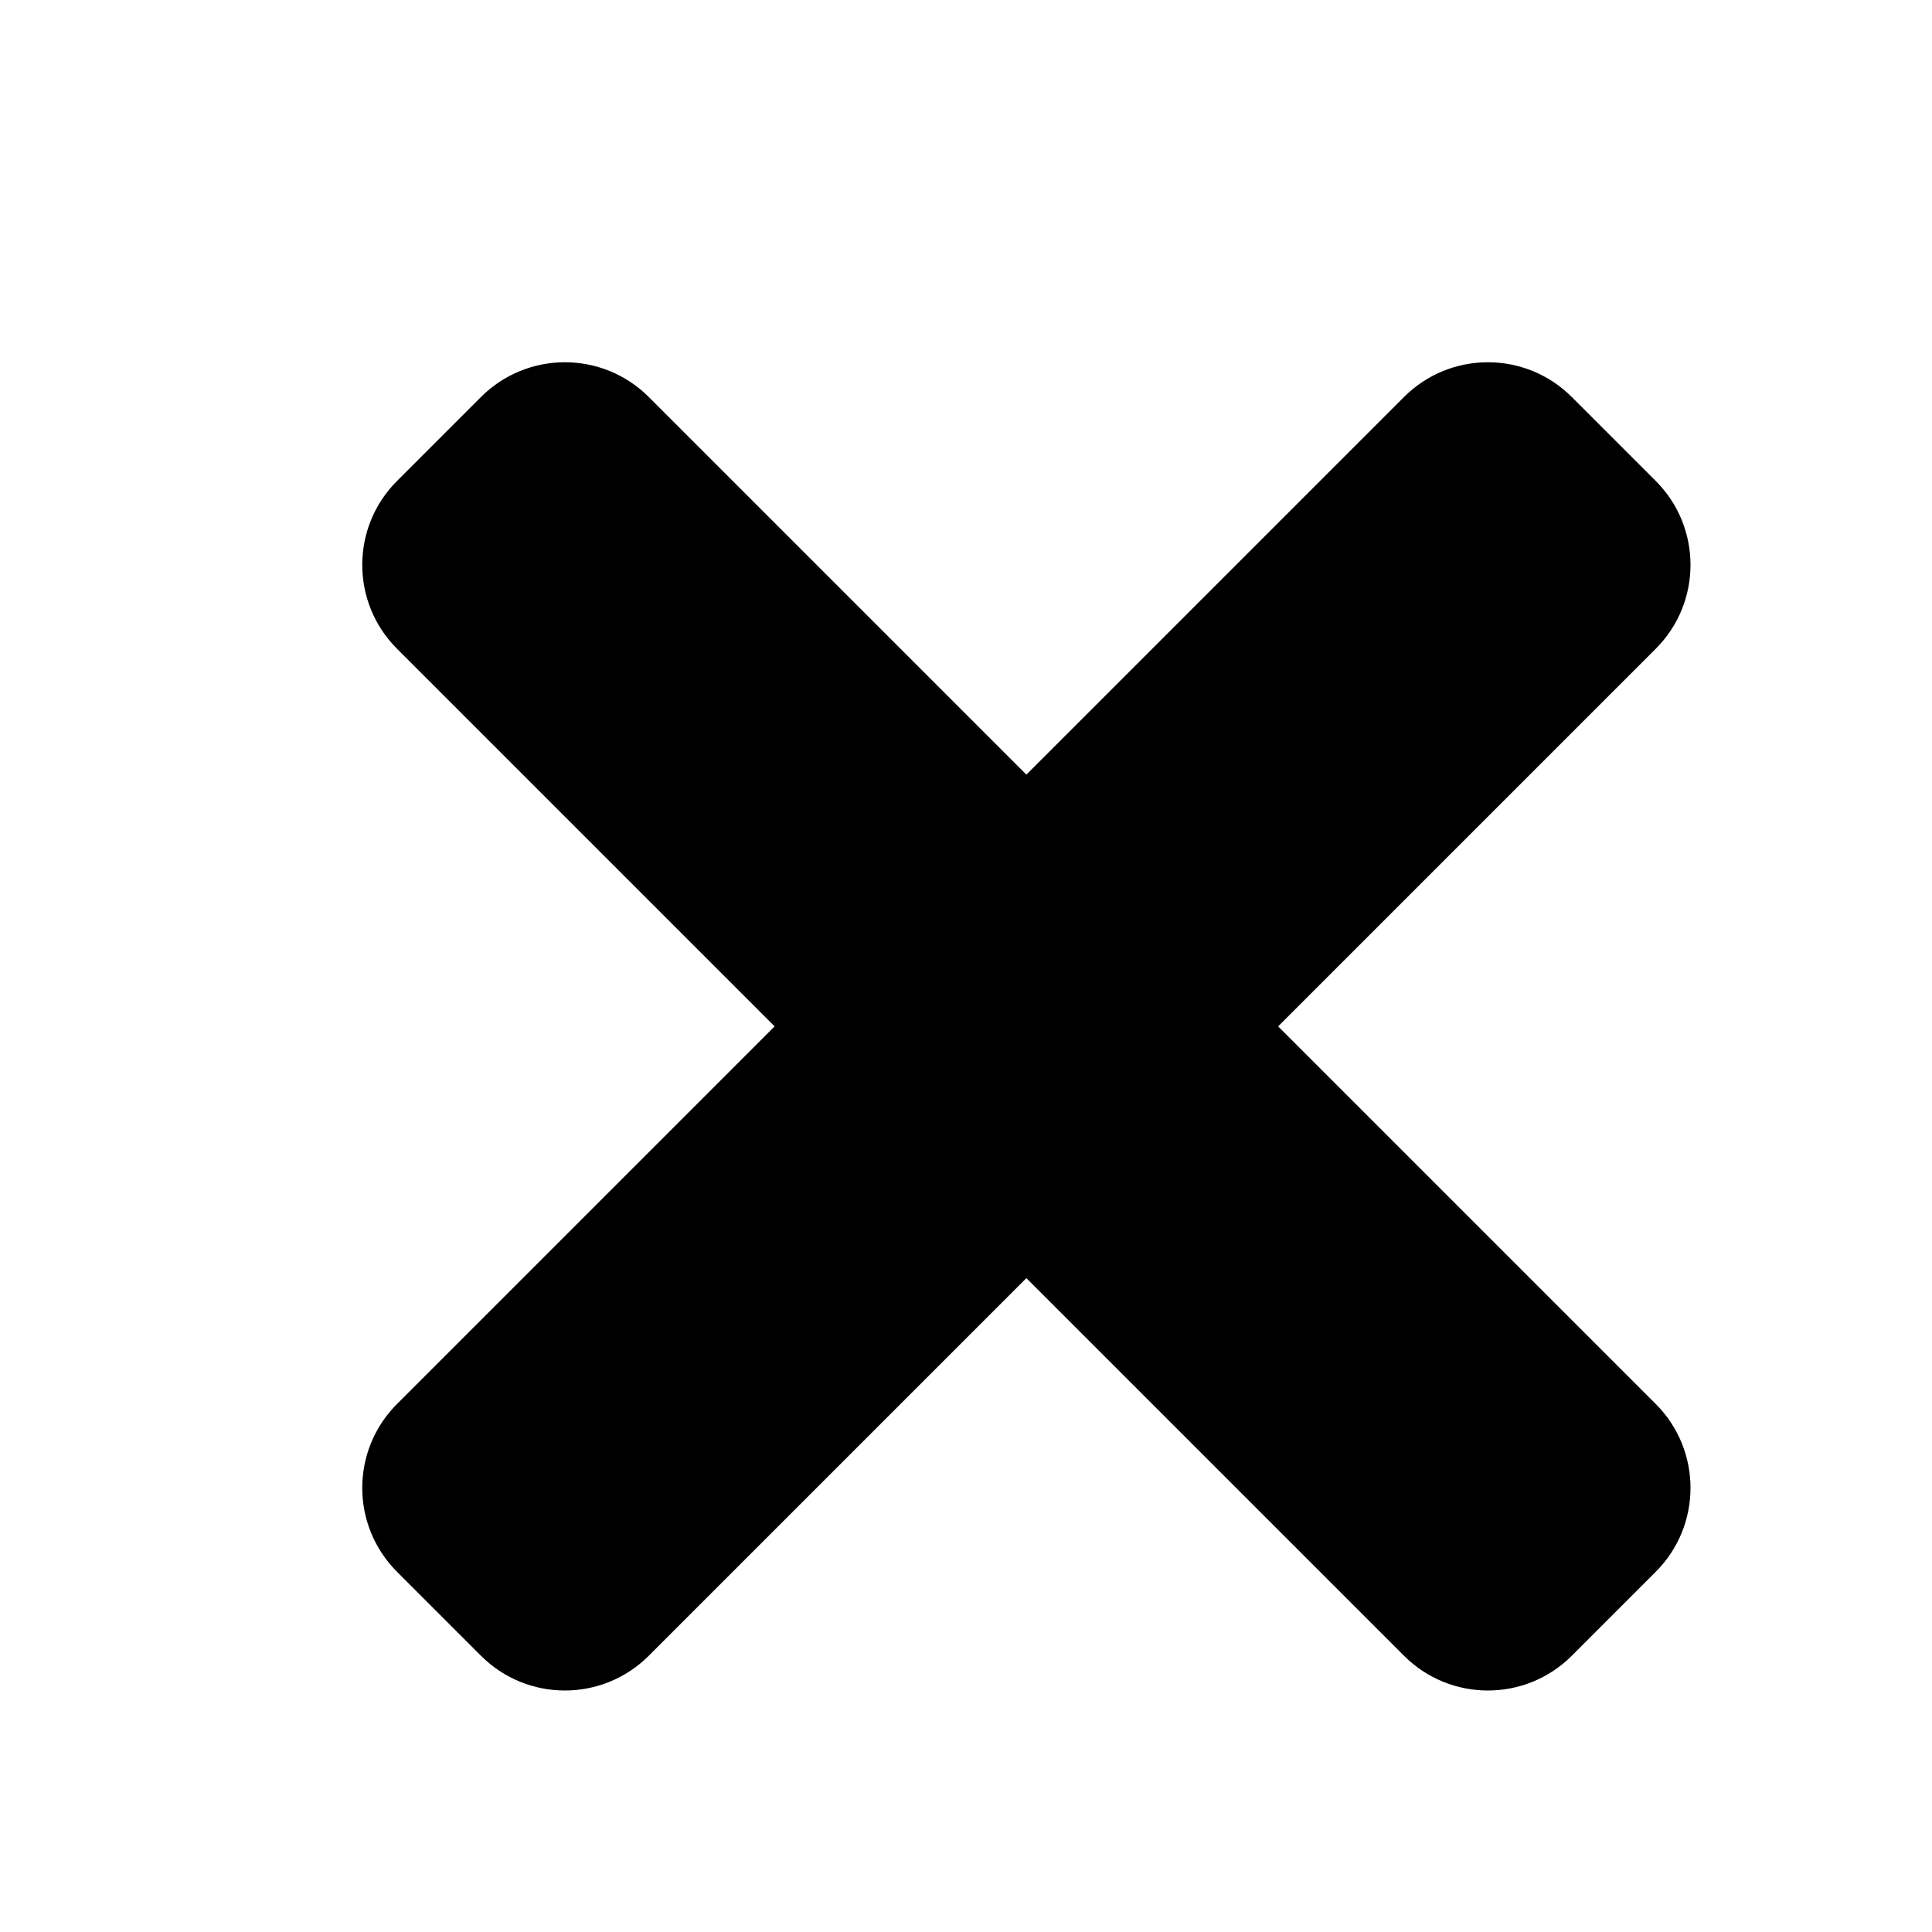
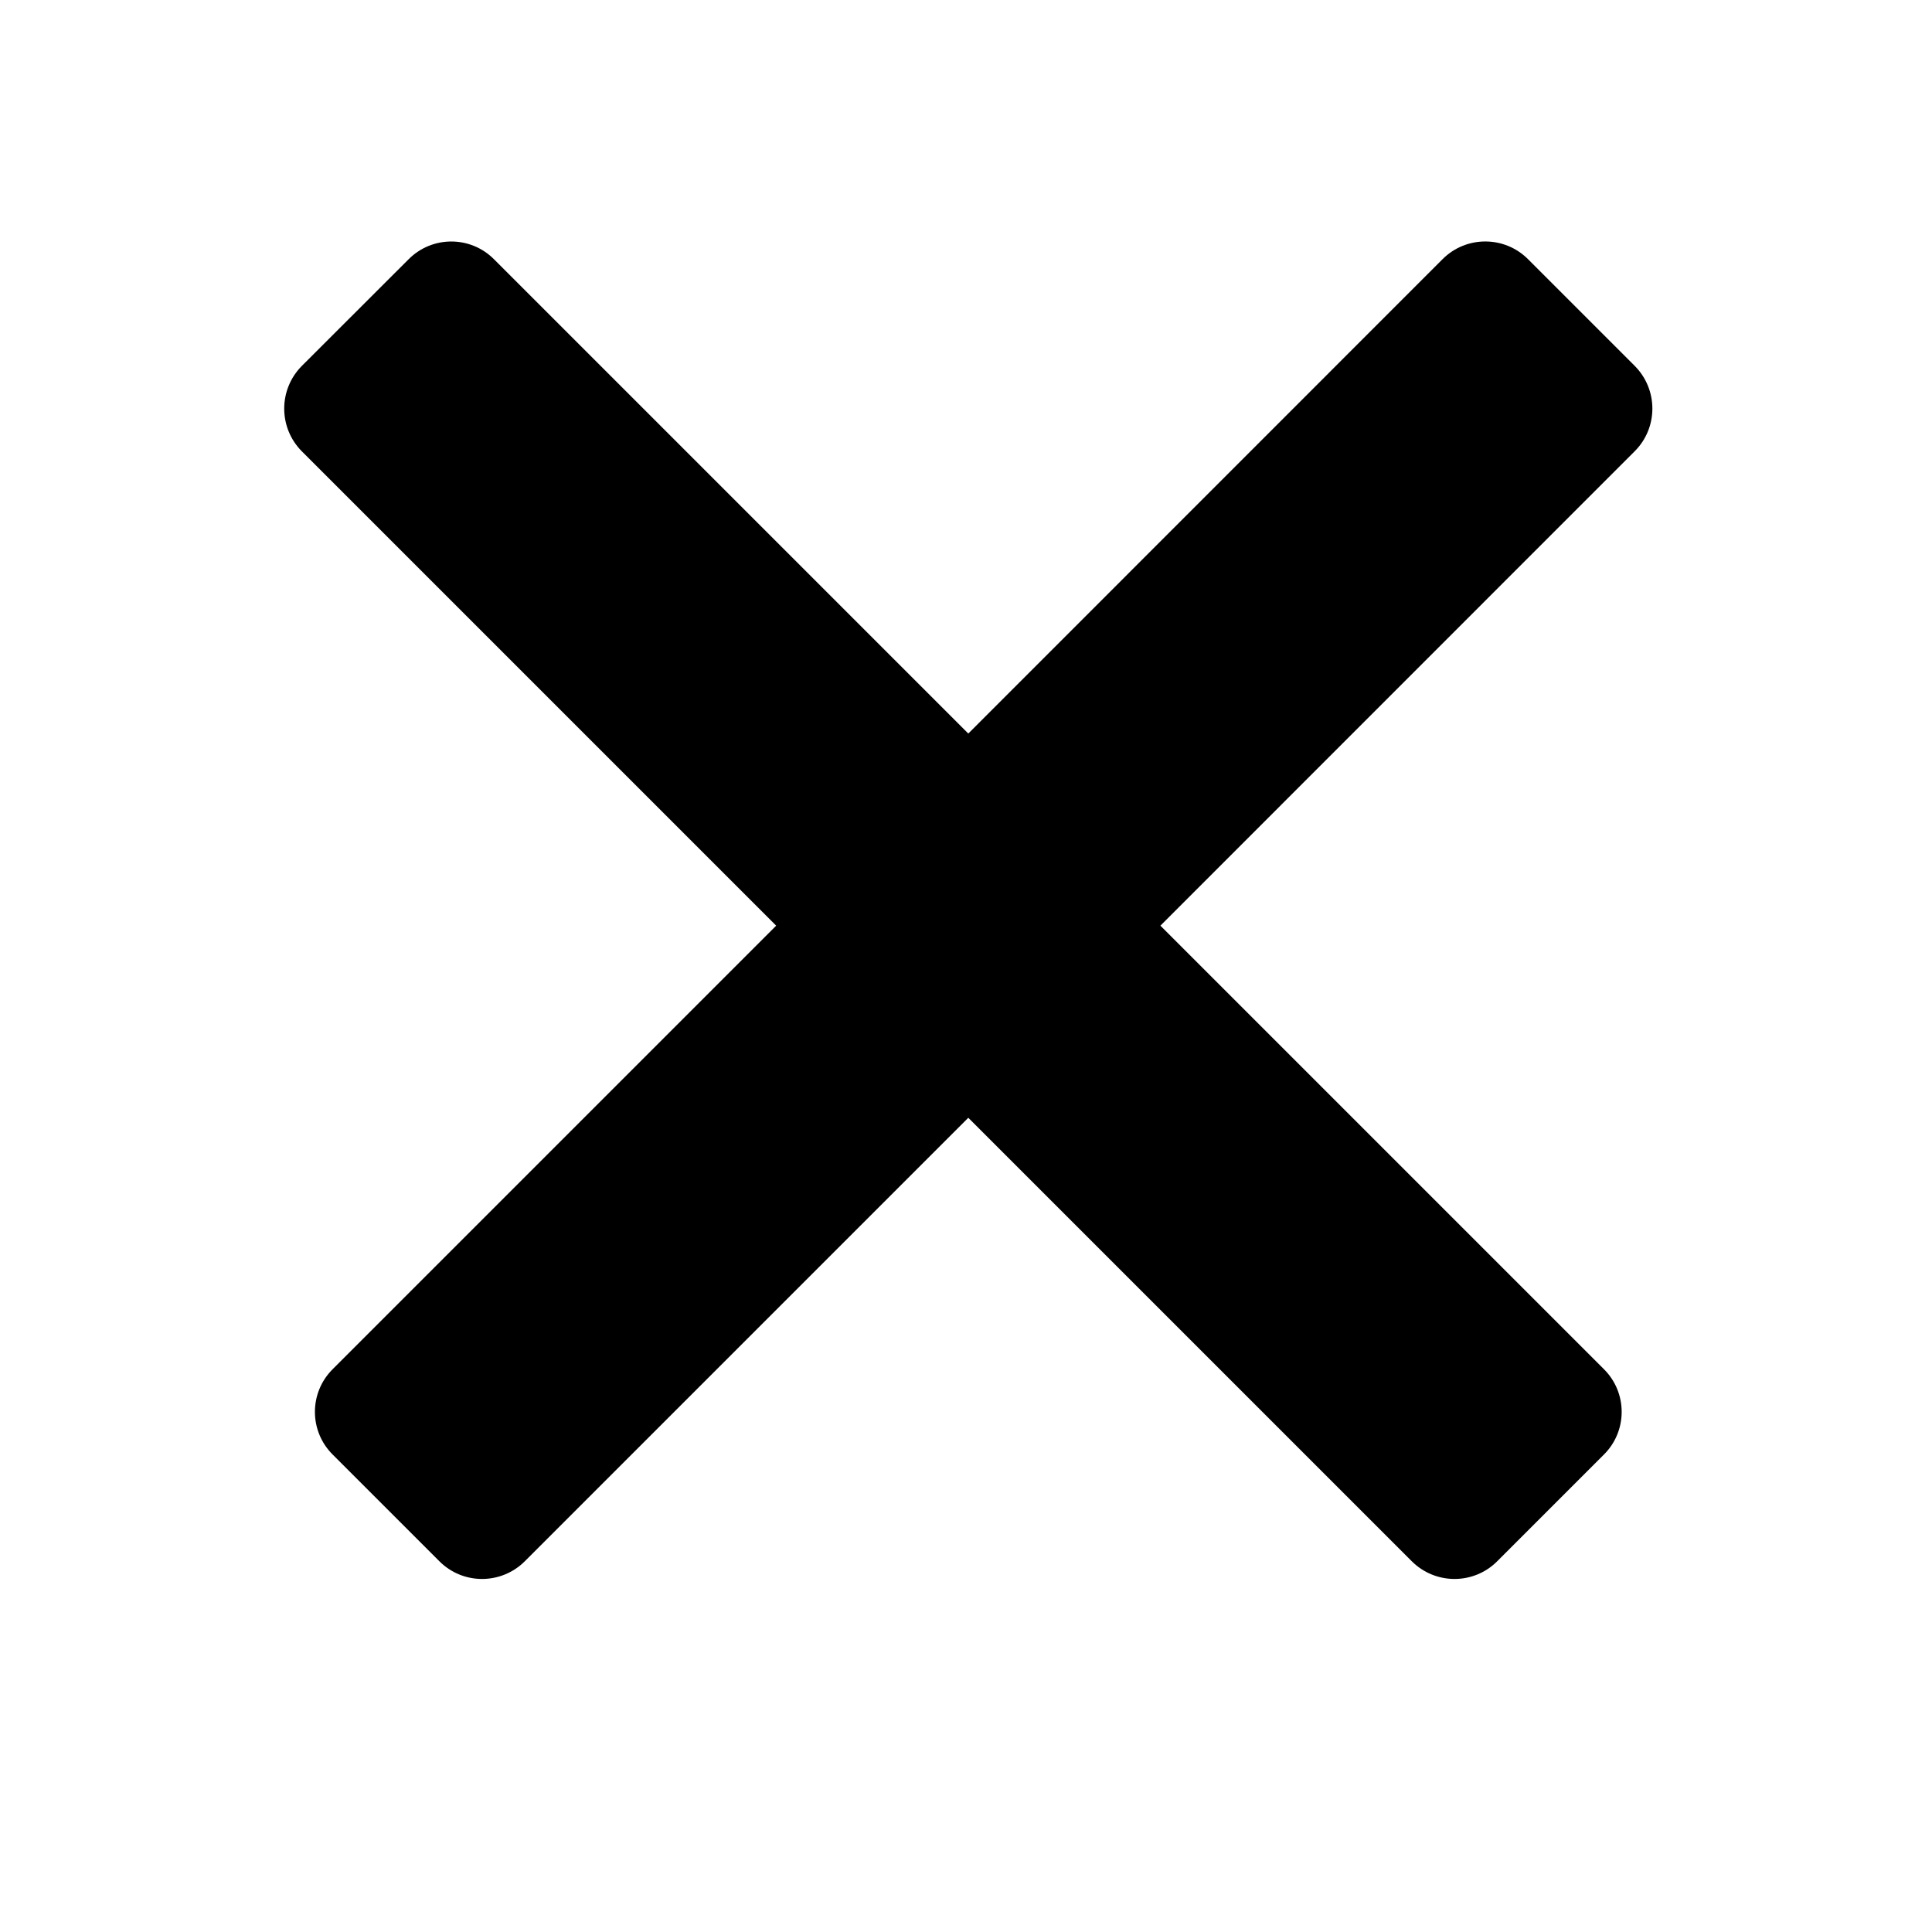
<svg xmlns="http://www.w3.org/2000/svg" id="icon-close" aria-hidden="true" focusable="false" viewBox="0 0 16 16" width="16" height="16">
-   <path fill="currentColor" d="M10.585 8.5L13.712 5.373C14.096 4.989 14.096 4.367 13.712 3.983L13.017 3.288C12.633 2.904 12.011 2.904 11.627 3.288L8.5 6.415L5.373 3.288C4.989 2.904 4.367 2.904 3.983 3.288L3.288 3.983C2.904 4.367 2.904 4.989 3.288 5.373L6.415 8.5L3.288 11.627C2.904 12.011 2.904 12.633 3.288 13.017L3.983 13.712C4.367 14.096 4.989 14.096 5.373 13.712L8.5 10.585L11.627 13.712C12.011 14.096 12.633 14.096 13.017 13.712L13.712 13.017C14.096 12.633 14.096 12.011 13.712 11.627L10.585 8.5Z" />
+   <path fill="currentColor" d="M9.61 7.666L13.538 3.737C13.733 3.542 13.733 3.226 13.538 3.03L12.654 2.146C12.459 1.951 12.142 1.951 11.947 2.146L8.019 6.075L4.091 2.147C3.896 1.951 3.579 1.951 3.384 2.147L2.5 3.03C2.305 3.226 2.305 3.542 2.5 3.738L6.428 7.666L2.755 11.339C2.559 11.534 2.559 11.851 2.755 12.046L3.639 12.93C3.834 13.125 4.15 13.125 4.346 12.93L8.019 9.257L11.692 12.93C11.888 13.125 12.204 13.125 12.399 12.93L13.283 12.046C13.479 11.851 13.479 11.534 13.283 11.339L9.61 7.666Z" />
</svg>
